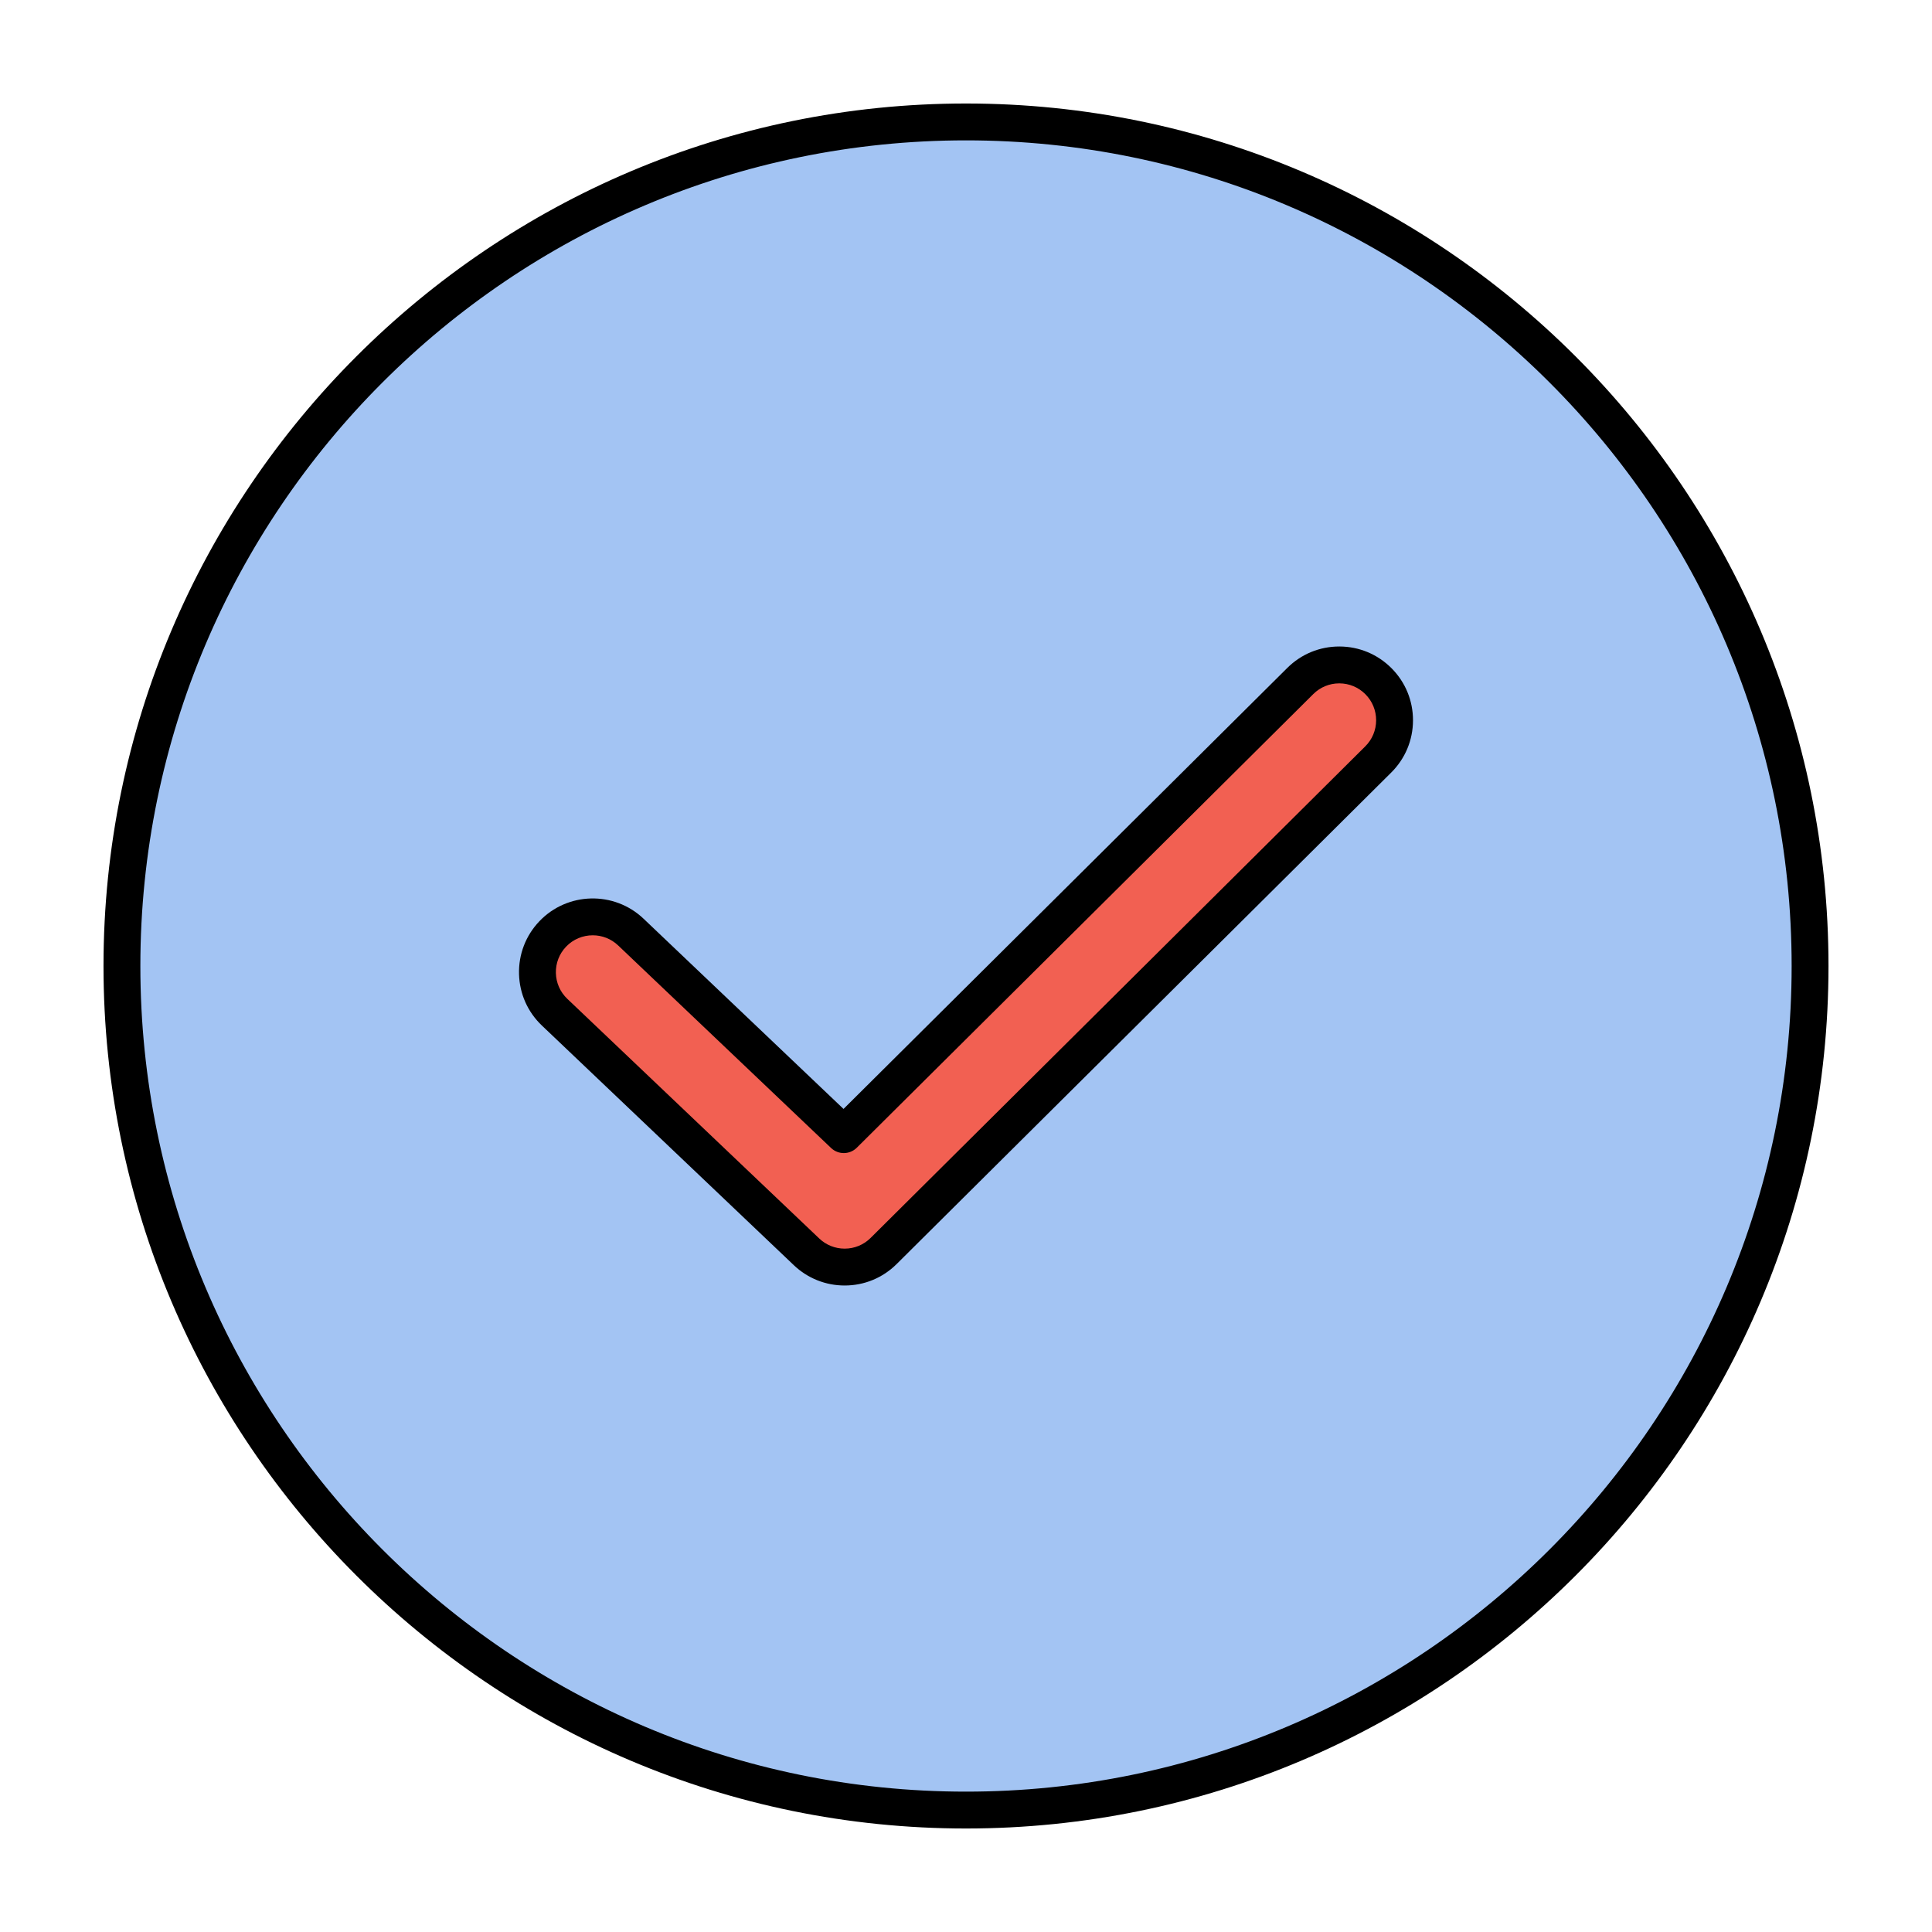
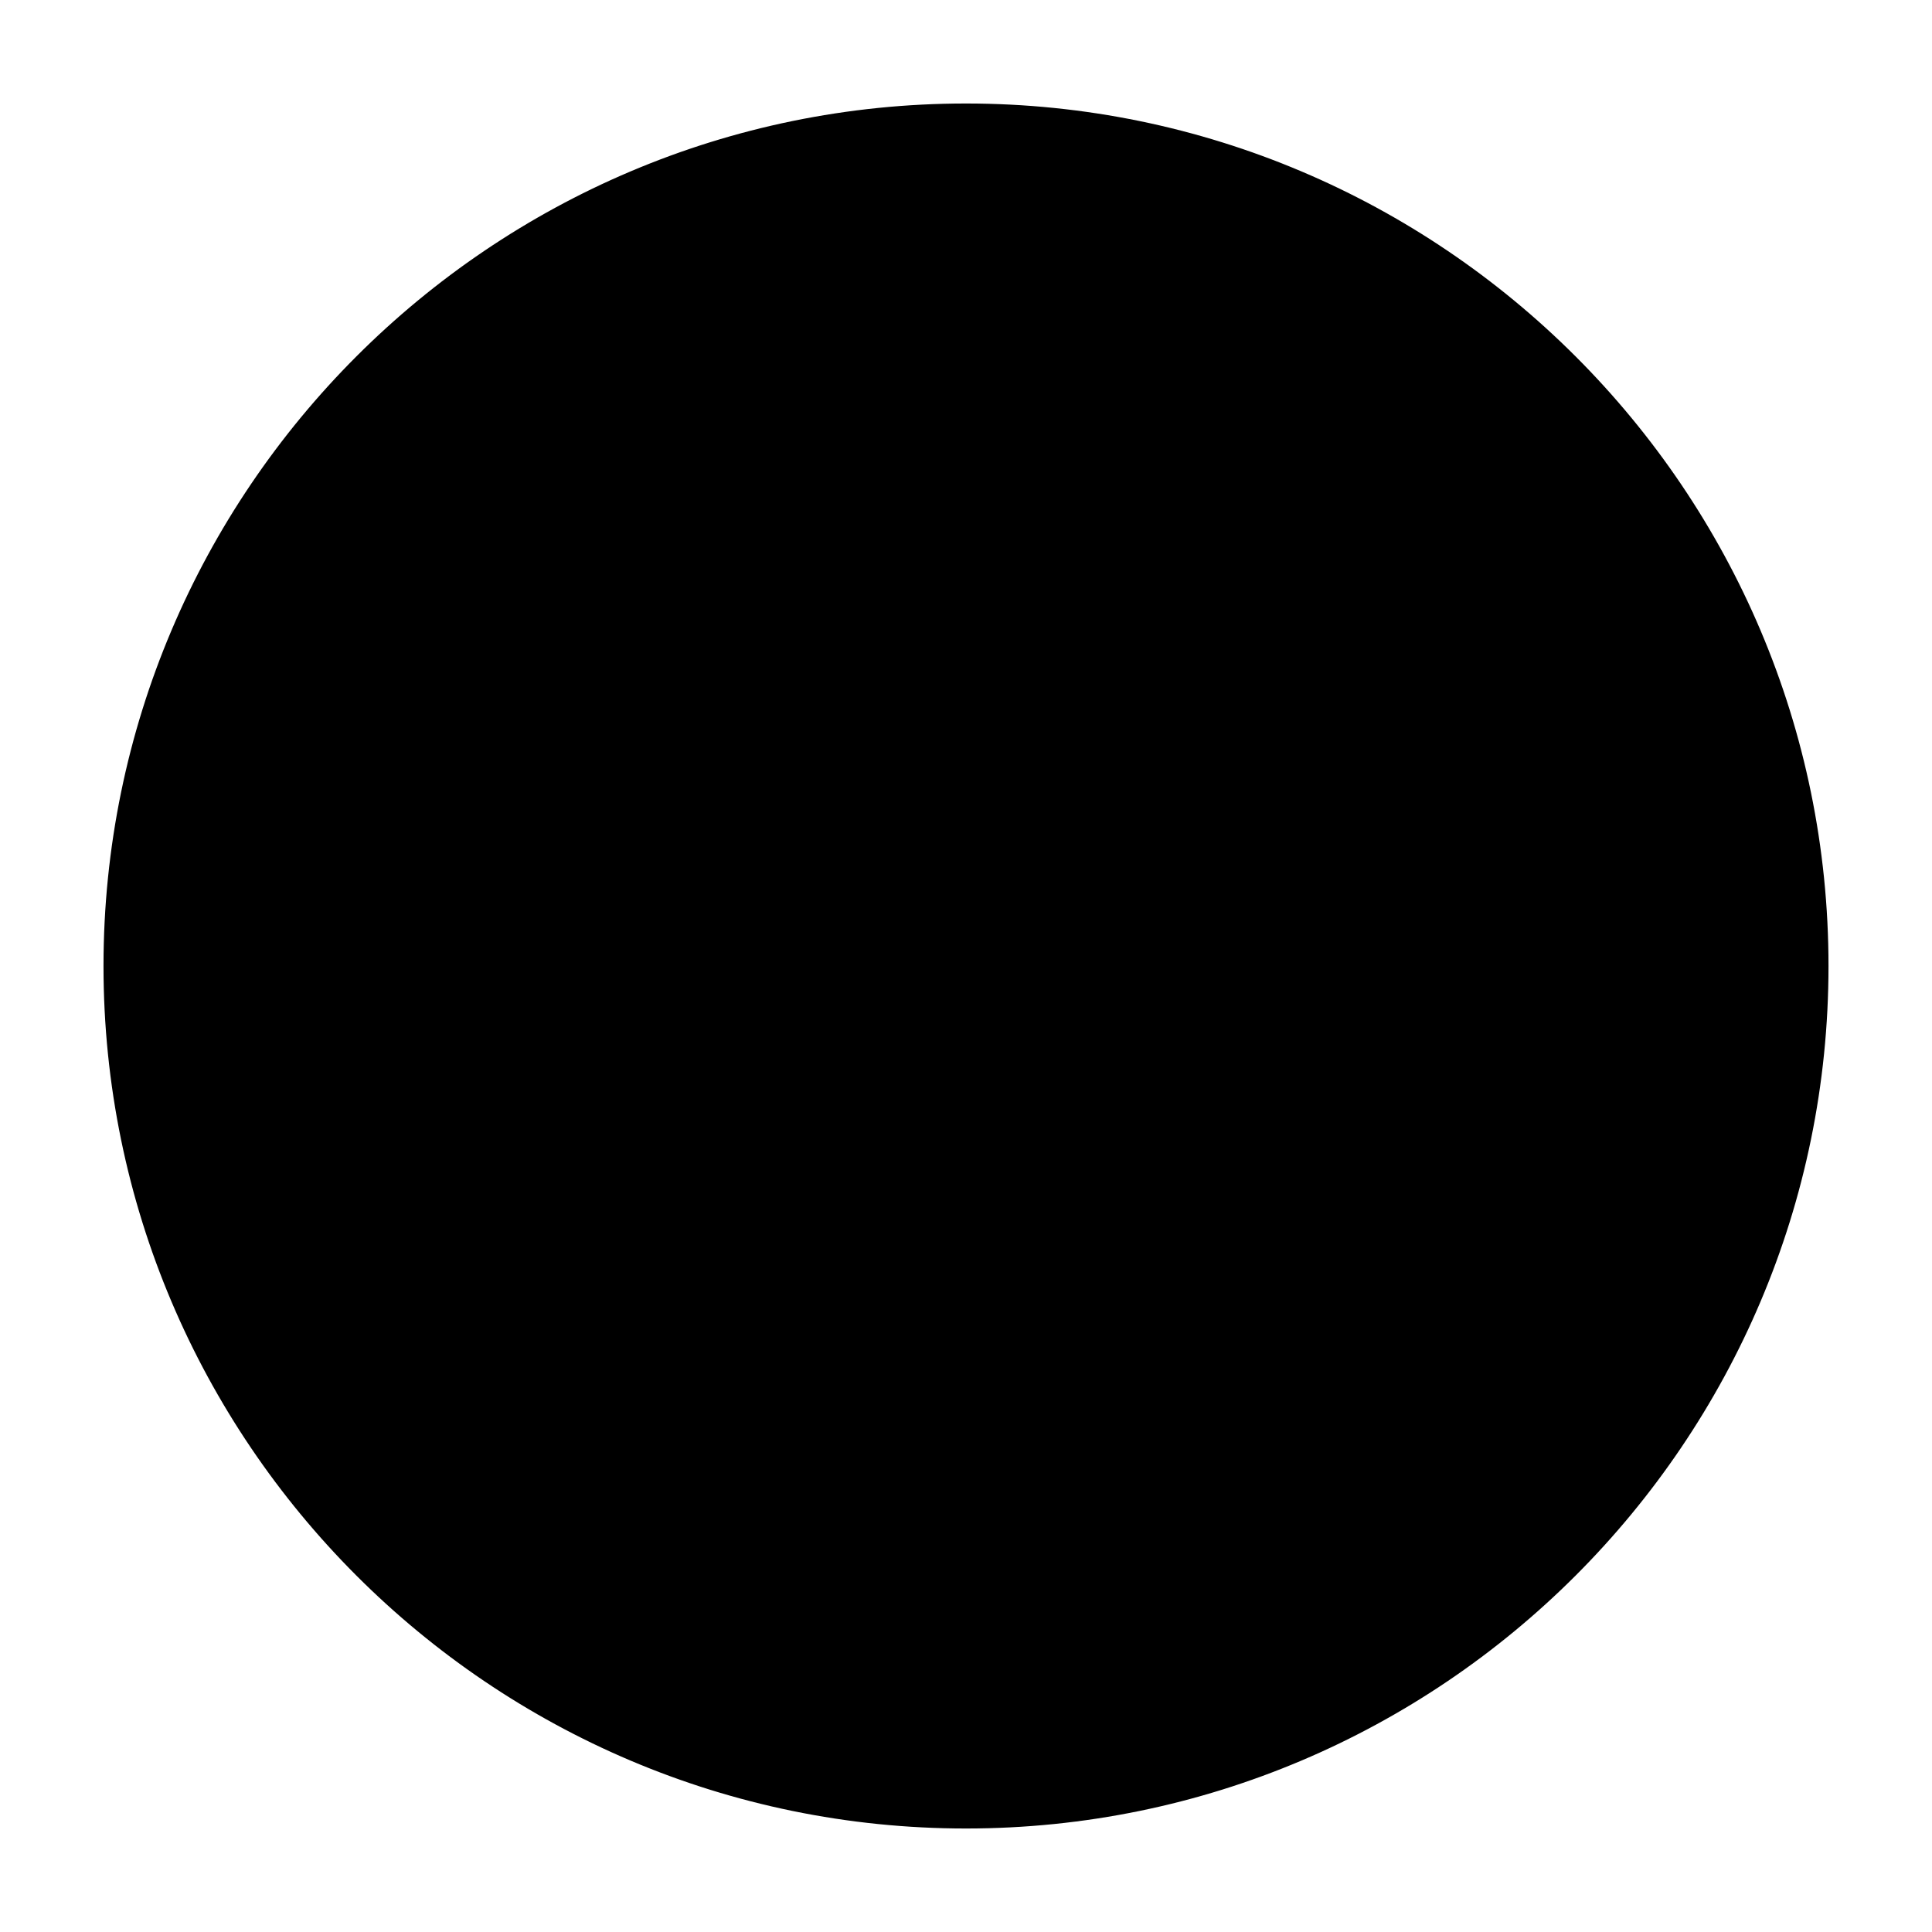
<svg xmlns="http://www.w3.org/2000/svg" version="1.1" id="Layer_1" x="0px" y="0px" viewBox="0 0 280 280" style="enable-background:new 0 0 280 280;" xml:space="preserve">
  <style type="text/css">
	.st0{fill:#A3C4F3;}
	.st1{fill:#F26052;}
</style>
  <g id="XMLID_217_">
-     <circle id="XMLID_386_" class="st0" cx="140" cy="140" r="122.328" />
+     <circle id="XMLID_386_" className="st0" cx="140" cy="140" r="122.328" />
    <path id="XMLID_13_" d="M140,265c-68.925,0-125-56.075-125-125C15,71.075,71.075,15,140,15c68.926,0,125,56.075,125,125   C265,208.925,208.925,265,140,265z M140,20.343C74.021,20.343,20.343,74.021,20.343,140S74.021,259.657,140,259.657   c65.979,0,119.658-53.678,119.658-119.657S205.979,20.343,140,20.343z" />
    <g id="XMLID_14_">
-       <path id="XMLID_385_" class="st1" d="M122.412,183.633c-1.986,0-3.974-0.734-5.523-2.207L80.38,146.697    c-3.207-3.051-3.334-8.123-0.283-11.331c3.052-3.208,8.124-3.333,11.331-0.283l30.863,29.358l66.157-65.745    c3.138-3.12,8.214-3.104,11.334,0.035c3.12,3.14,3.104,8.214-0.036,11.334l-71.683,71.238    C126.501,182.855,124.458,183.633,122.412,183.633z" />
+       <path id="XMLID_385_" className="st1" d="M122.412,183.633c-1.986,0-3.974-0.734-5.523-2.207L80.38,146.697    c-3.207-3.051-3.334-8.123-0.283-11.331c3.052-3.208,8.124-3.333,11.331-0.283l30.863,29.358l66.157-65.745    c3.138-3.12,8.214-3.104,11.334,0.035c3.12,3.14,3.104,8.214-0.036,11.334l-71.683,71.238    C126.501,182.855,124.458,183.633,122.412,183.633z" />
    </g>
    <g id="XMLID_15_">
      <path id="XMLID_16_" d="M122.413,186.305c-2.754,0-5.369-1.045-7.365-2.944l-36.509-34.728c-2.068-1.967-3.246-4.622-3.318-7.476    c-0.071-2.853,0.973-5.564,2.94-7.632c4.063-4.268,10.84-4.437,15.108-0.378l28.981,27.568l64.315-63.914    c2.016-2.004,4.689-3.106,7.531-3.106c0.011,0,0.023,0,0.034,0c2.855,0.009,5.535,1.129,7.546,3.154    c2.012,2.024,3.115,4.711,3.106,7.566c-0.009,2.854-1.129,5.534-3.154,7.546l-71.683,71.238    C127.93,185.201,125.255,186.305,122.413,186.305z M85.905,135.55c-1.413,0-2.824,0.555-3.873,1.657    c-0.983,1.034-1.505,2.389-1.469,3.816c0.036,1.427,0.624,2.754,1.658,3.738l36.509,34.729c0.997,0.949,2.305,1.472,3.682,1.472    c1.421,0,2.759-0.551,3.766-1.553l71.684-71.238c1.012-1.006,1.572-2.346,1.577-3.773c0.004-1.427-0.547-2.771-1.553-3.783    s-2.345-1.572-3.773-1.577c-0.005,0-0.011,0-0.017,0c-1.421,0-2.758,0.551-3.765,1.553l-66.158,65.746    c-1.025,1.019-2.678,1.037-3.724,0.041l-30.863-29.358C88.555,136.037,87.228,135.55,85.905,135.55z" />
    </g>
  </g>
</svg>
